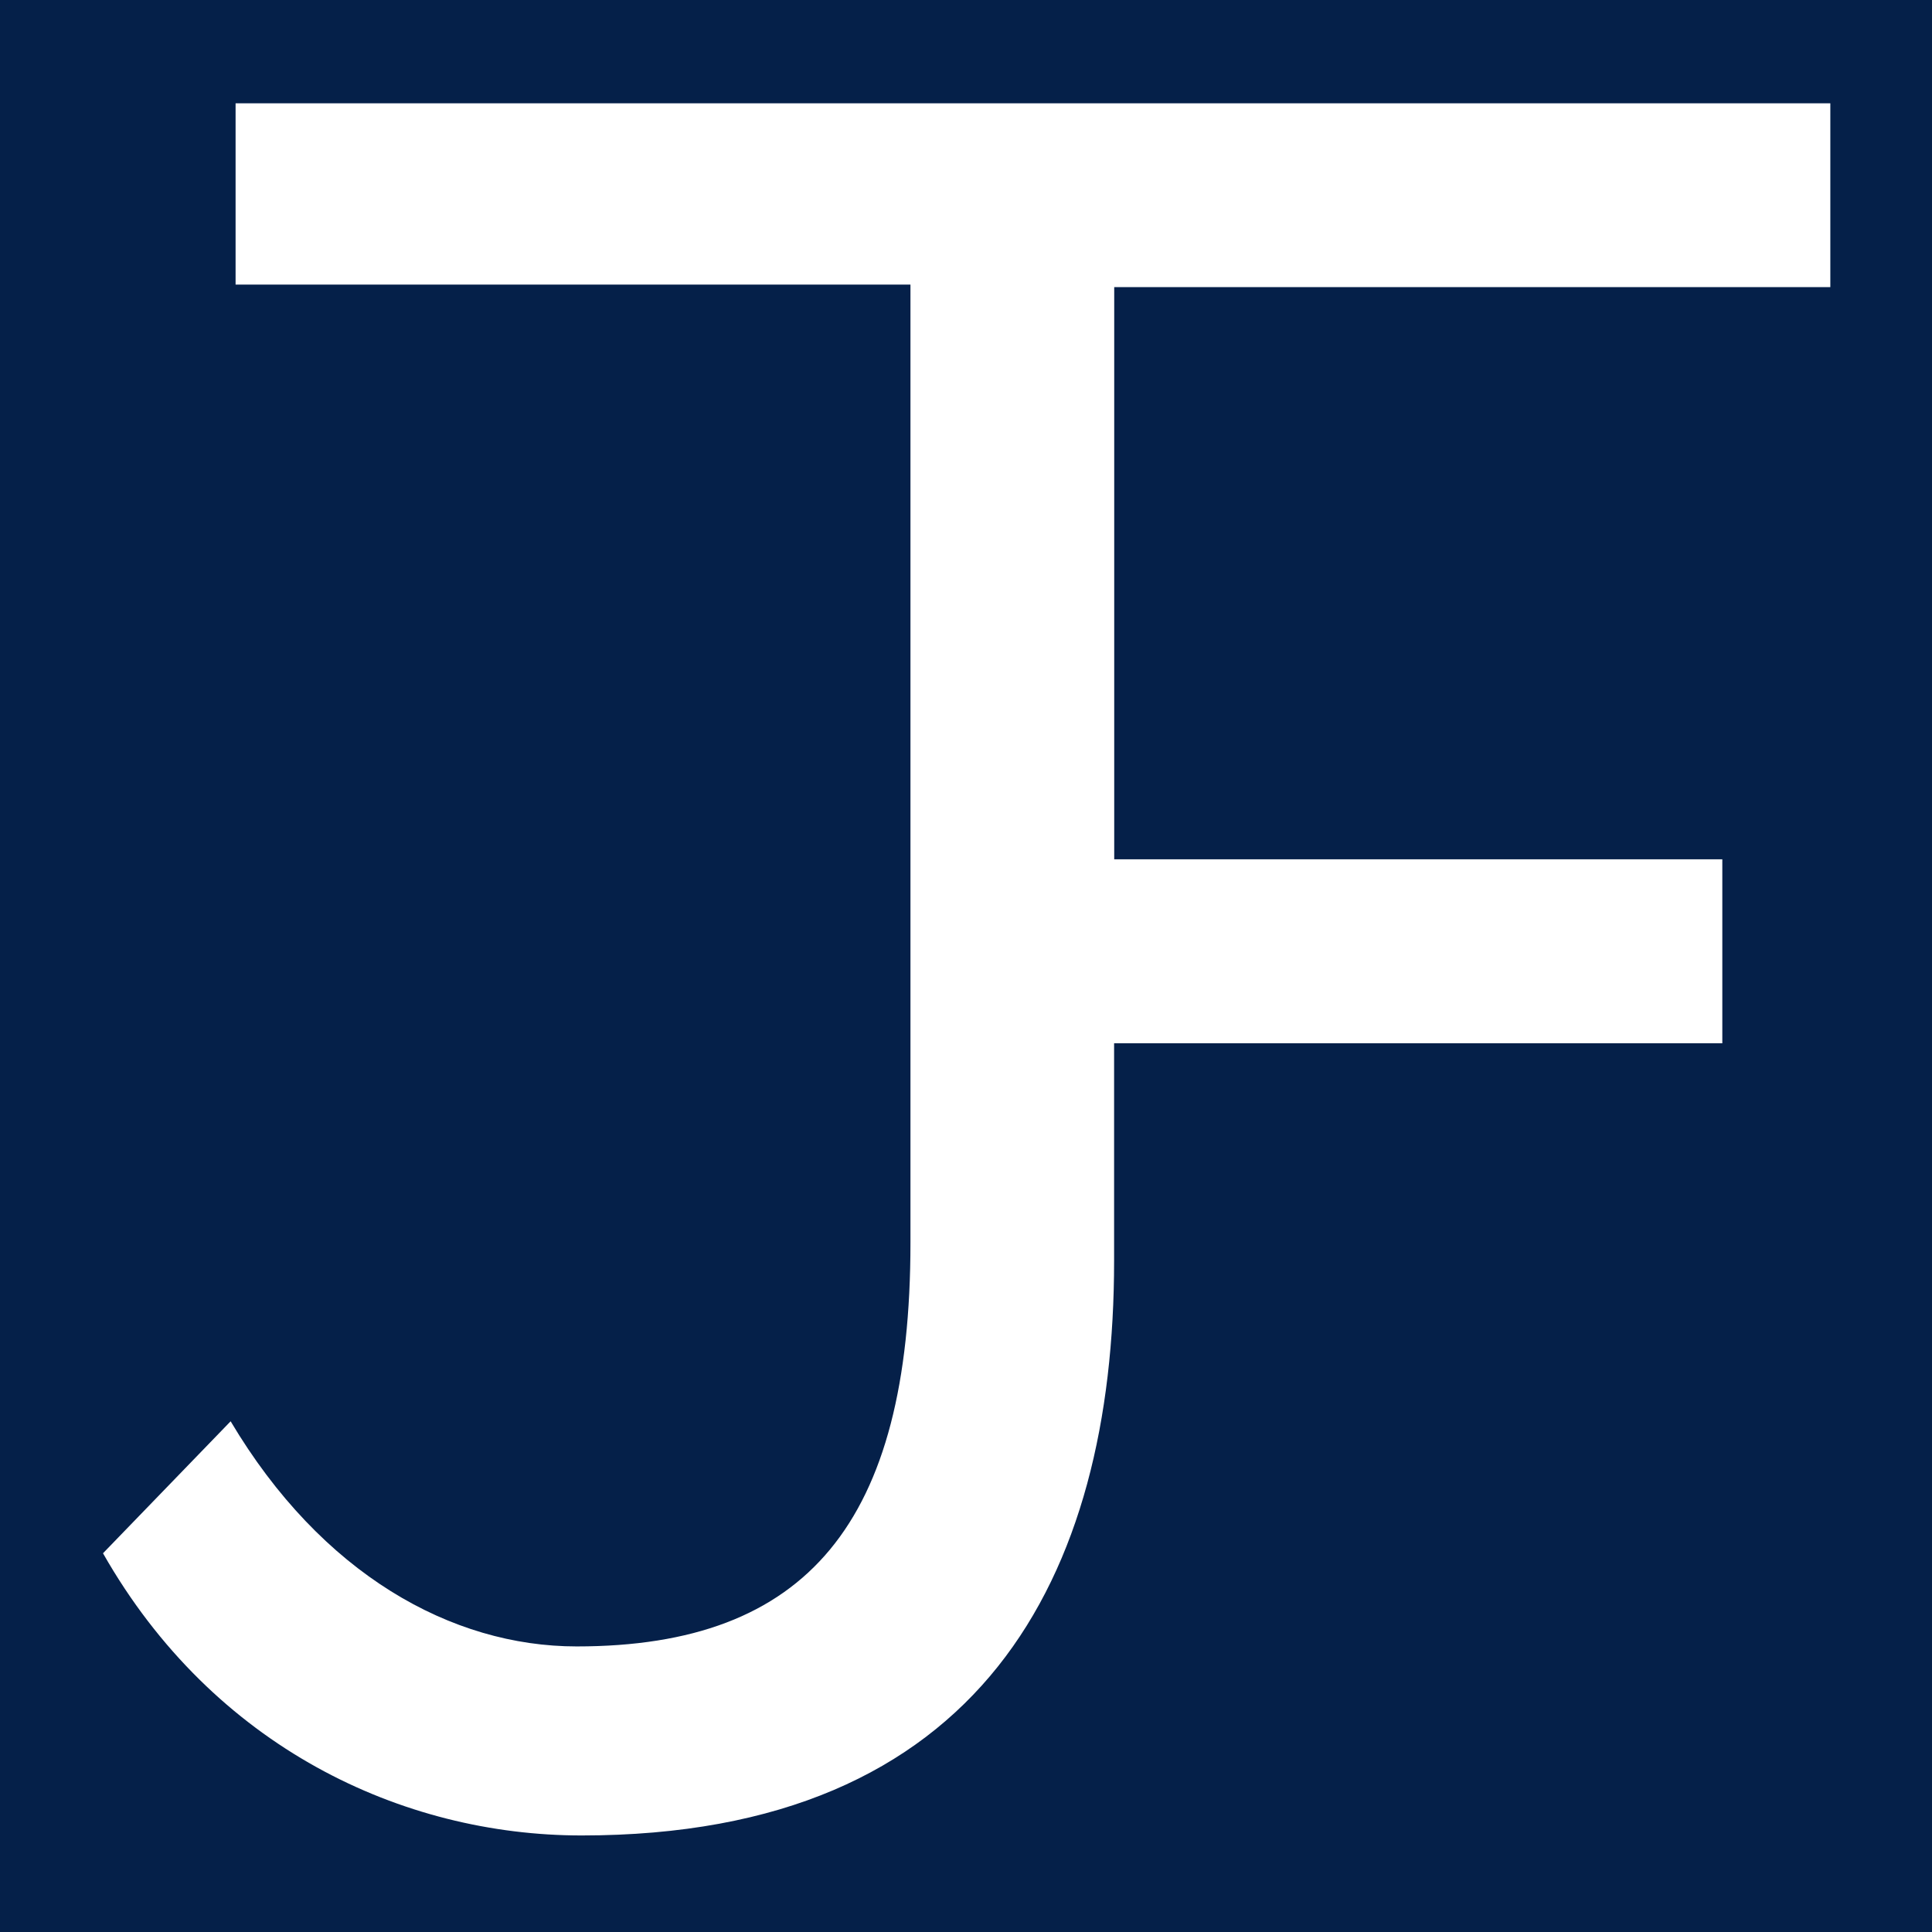
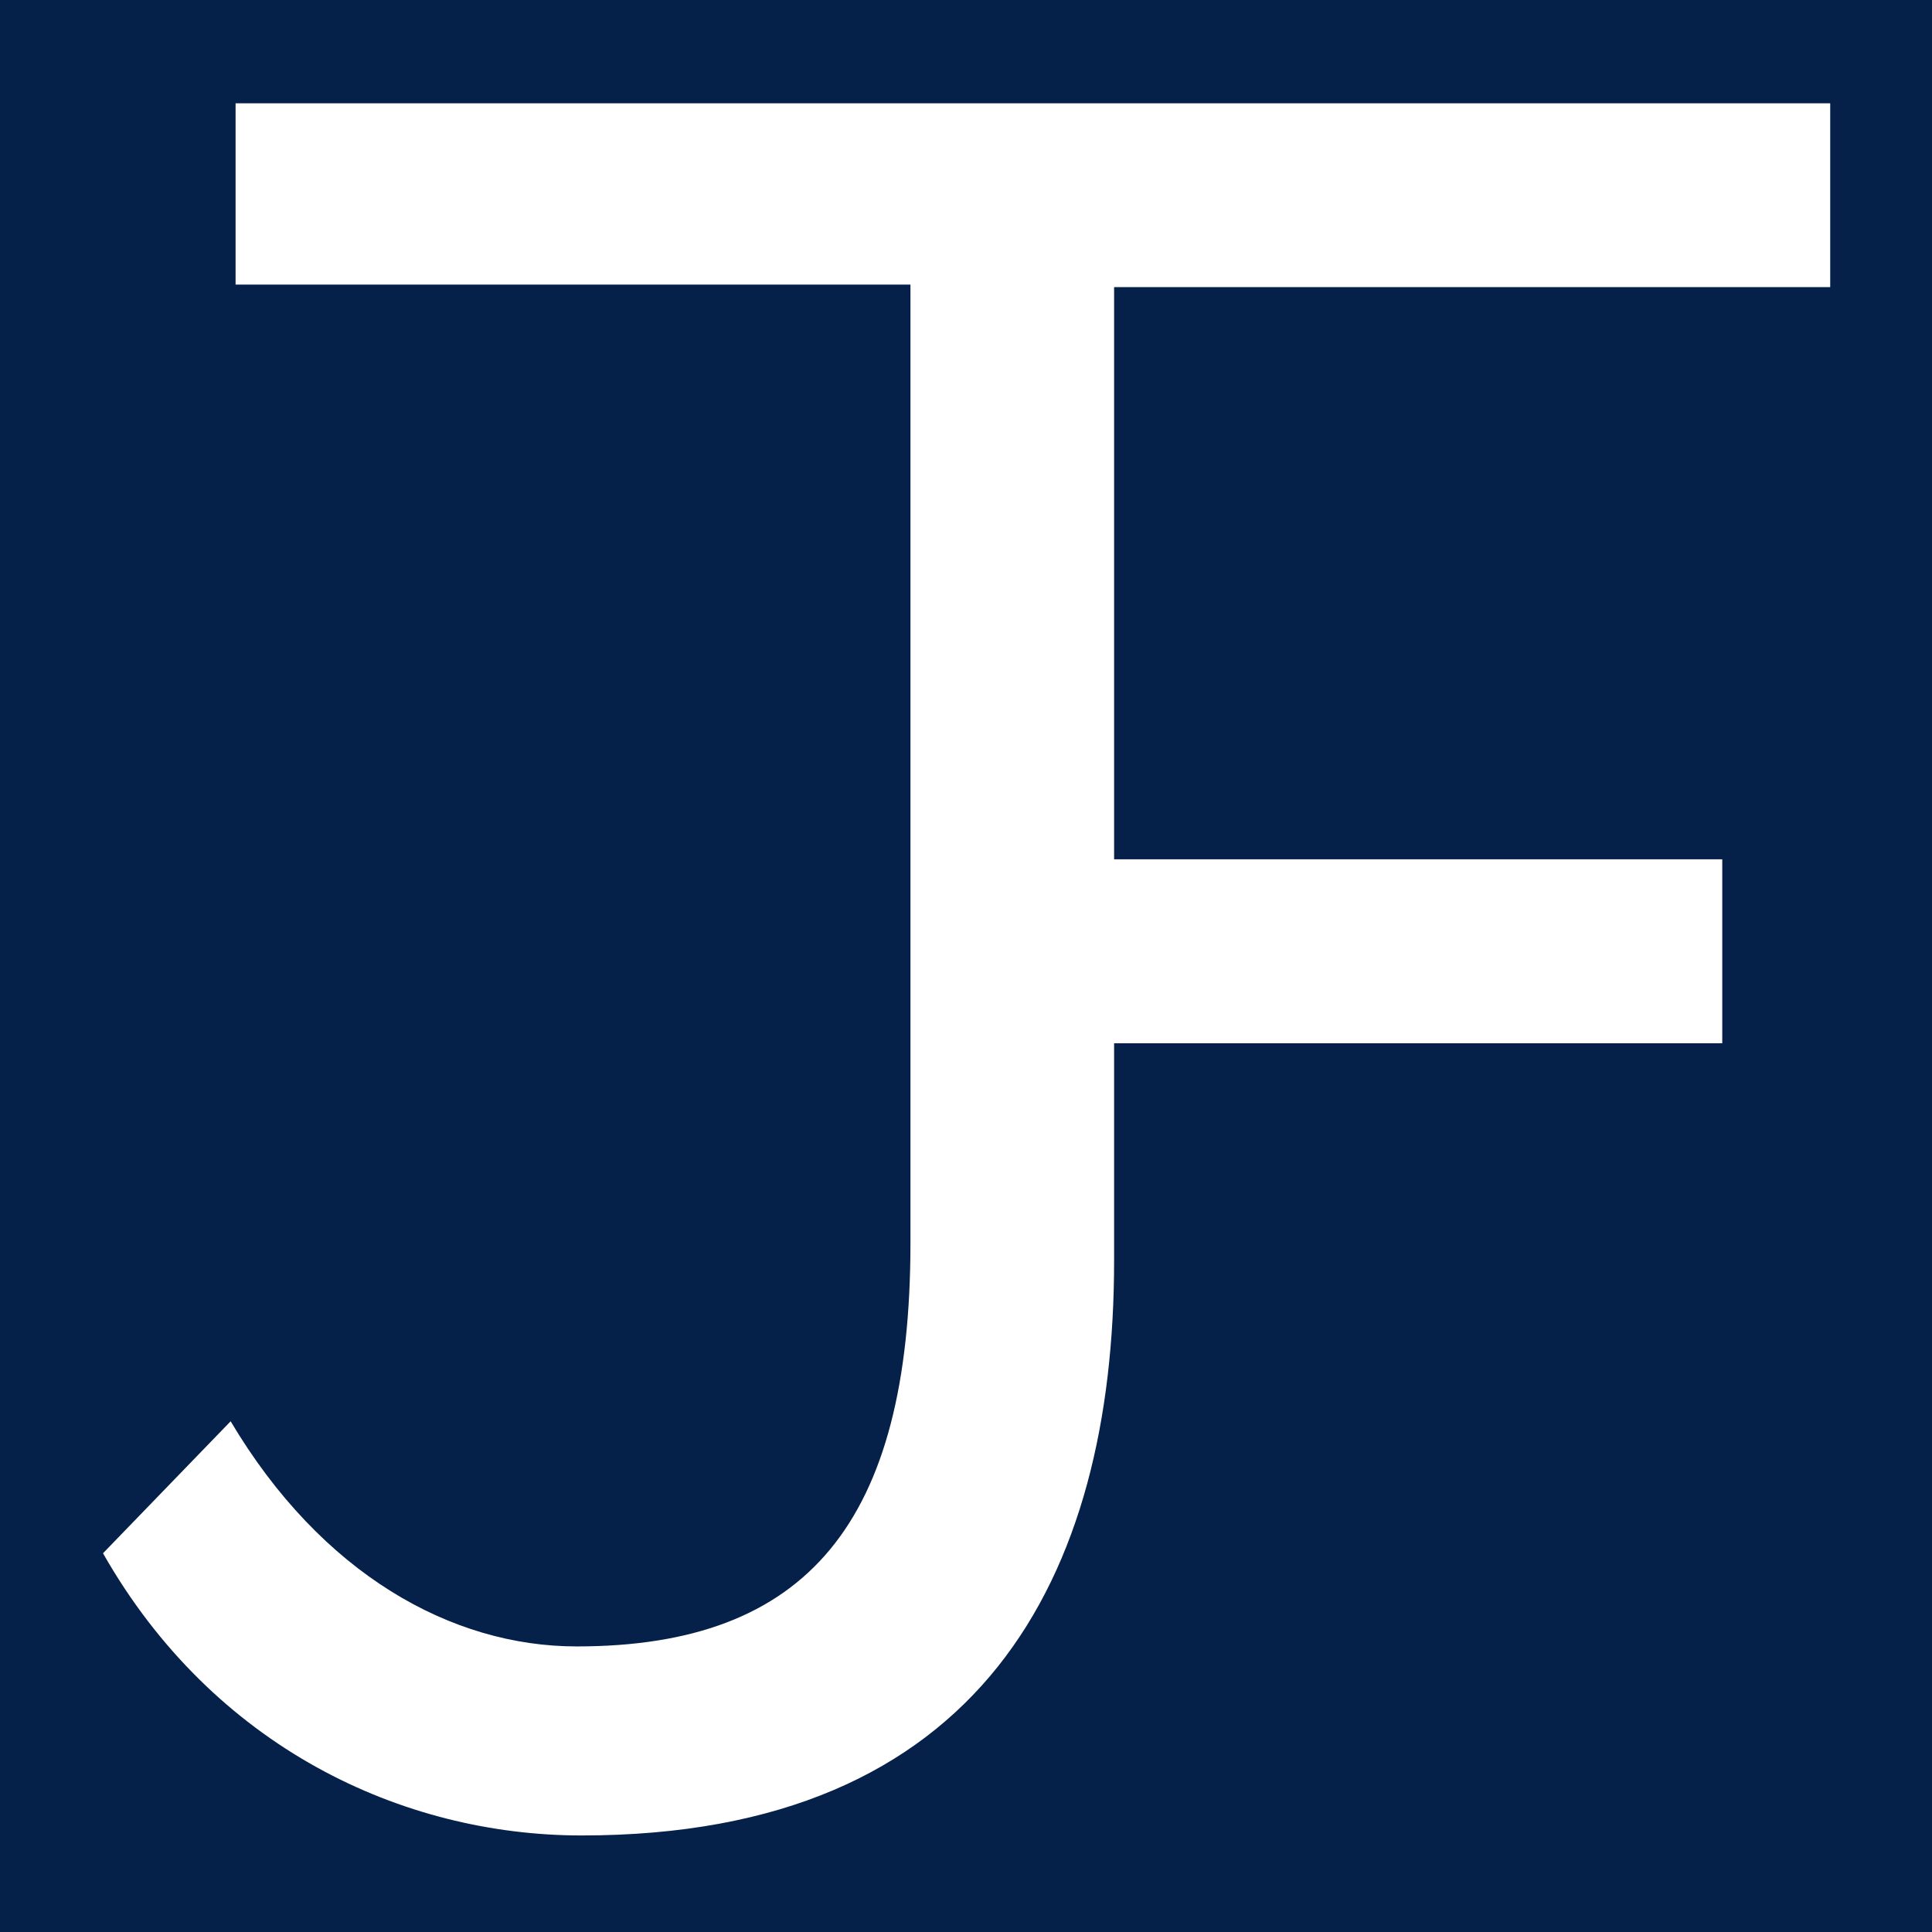
<svg xmlns="http://www.w3.org/2000/svg" viewBox="0 0 32 32">
-   <rect fill="#052049" x="0" y="0" width="32" height="32" />
-   <path style="fill: white" d="m 3.902,1.711 v 3.003 H 15.08 V 20.582 c 0,4.632 -1.707,6.688 -5.528,6.688 -2.073,0 -4.228,-1.199 -5.732,-3.729 l -2.114,2.186 c 1.829,3.216 4.96,4.674 7.927,4.674 6.626,0 8.82,-4.287 8.82,-9.519 V 17.28 H 28.527 V 14.233 H 18.455 V 4.756 H 30.316 V 1.711 Z" />
+   <path d="m0 0h32v32h-32z" fill="#052049" />
+   <path d="m3.902 1.711v3.003h11.178v15.868c0 4.632-1.707 6.688-5.528 6.688-2.073 0-4.228-1.199-5.732-3.729l-2.114 2.186c1.829 3.216 4.96 4.674 7.927 4.674 6.626 0 8.82-4.287 8.82-9.519v-3.602h10.073v-3.047h-10.073v-9.477h11.861v-3.045z" fill="#fff" />
</svg>
